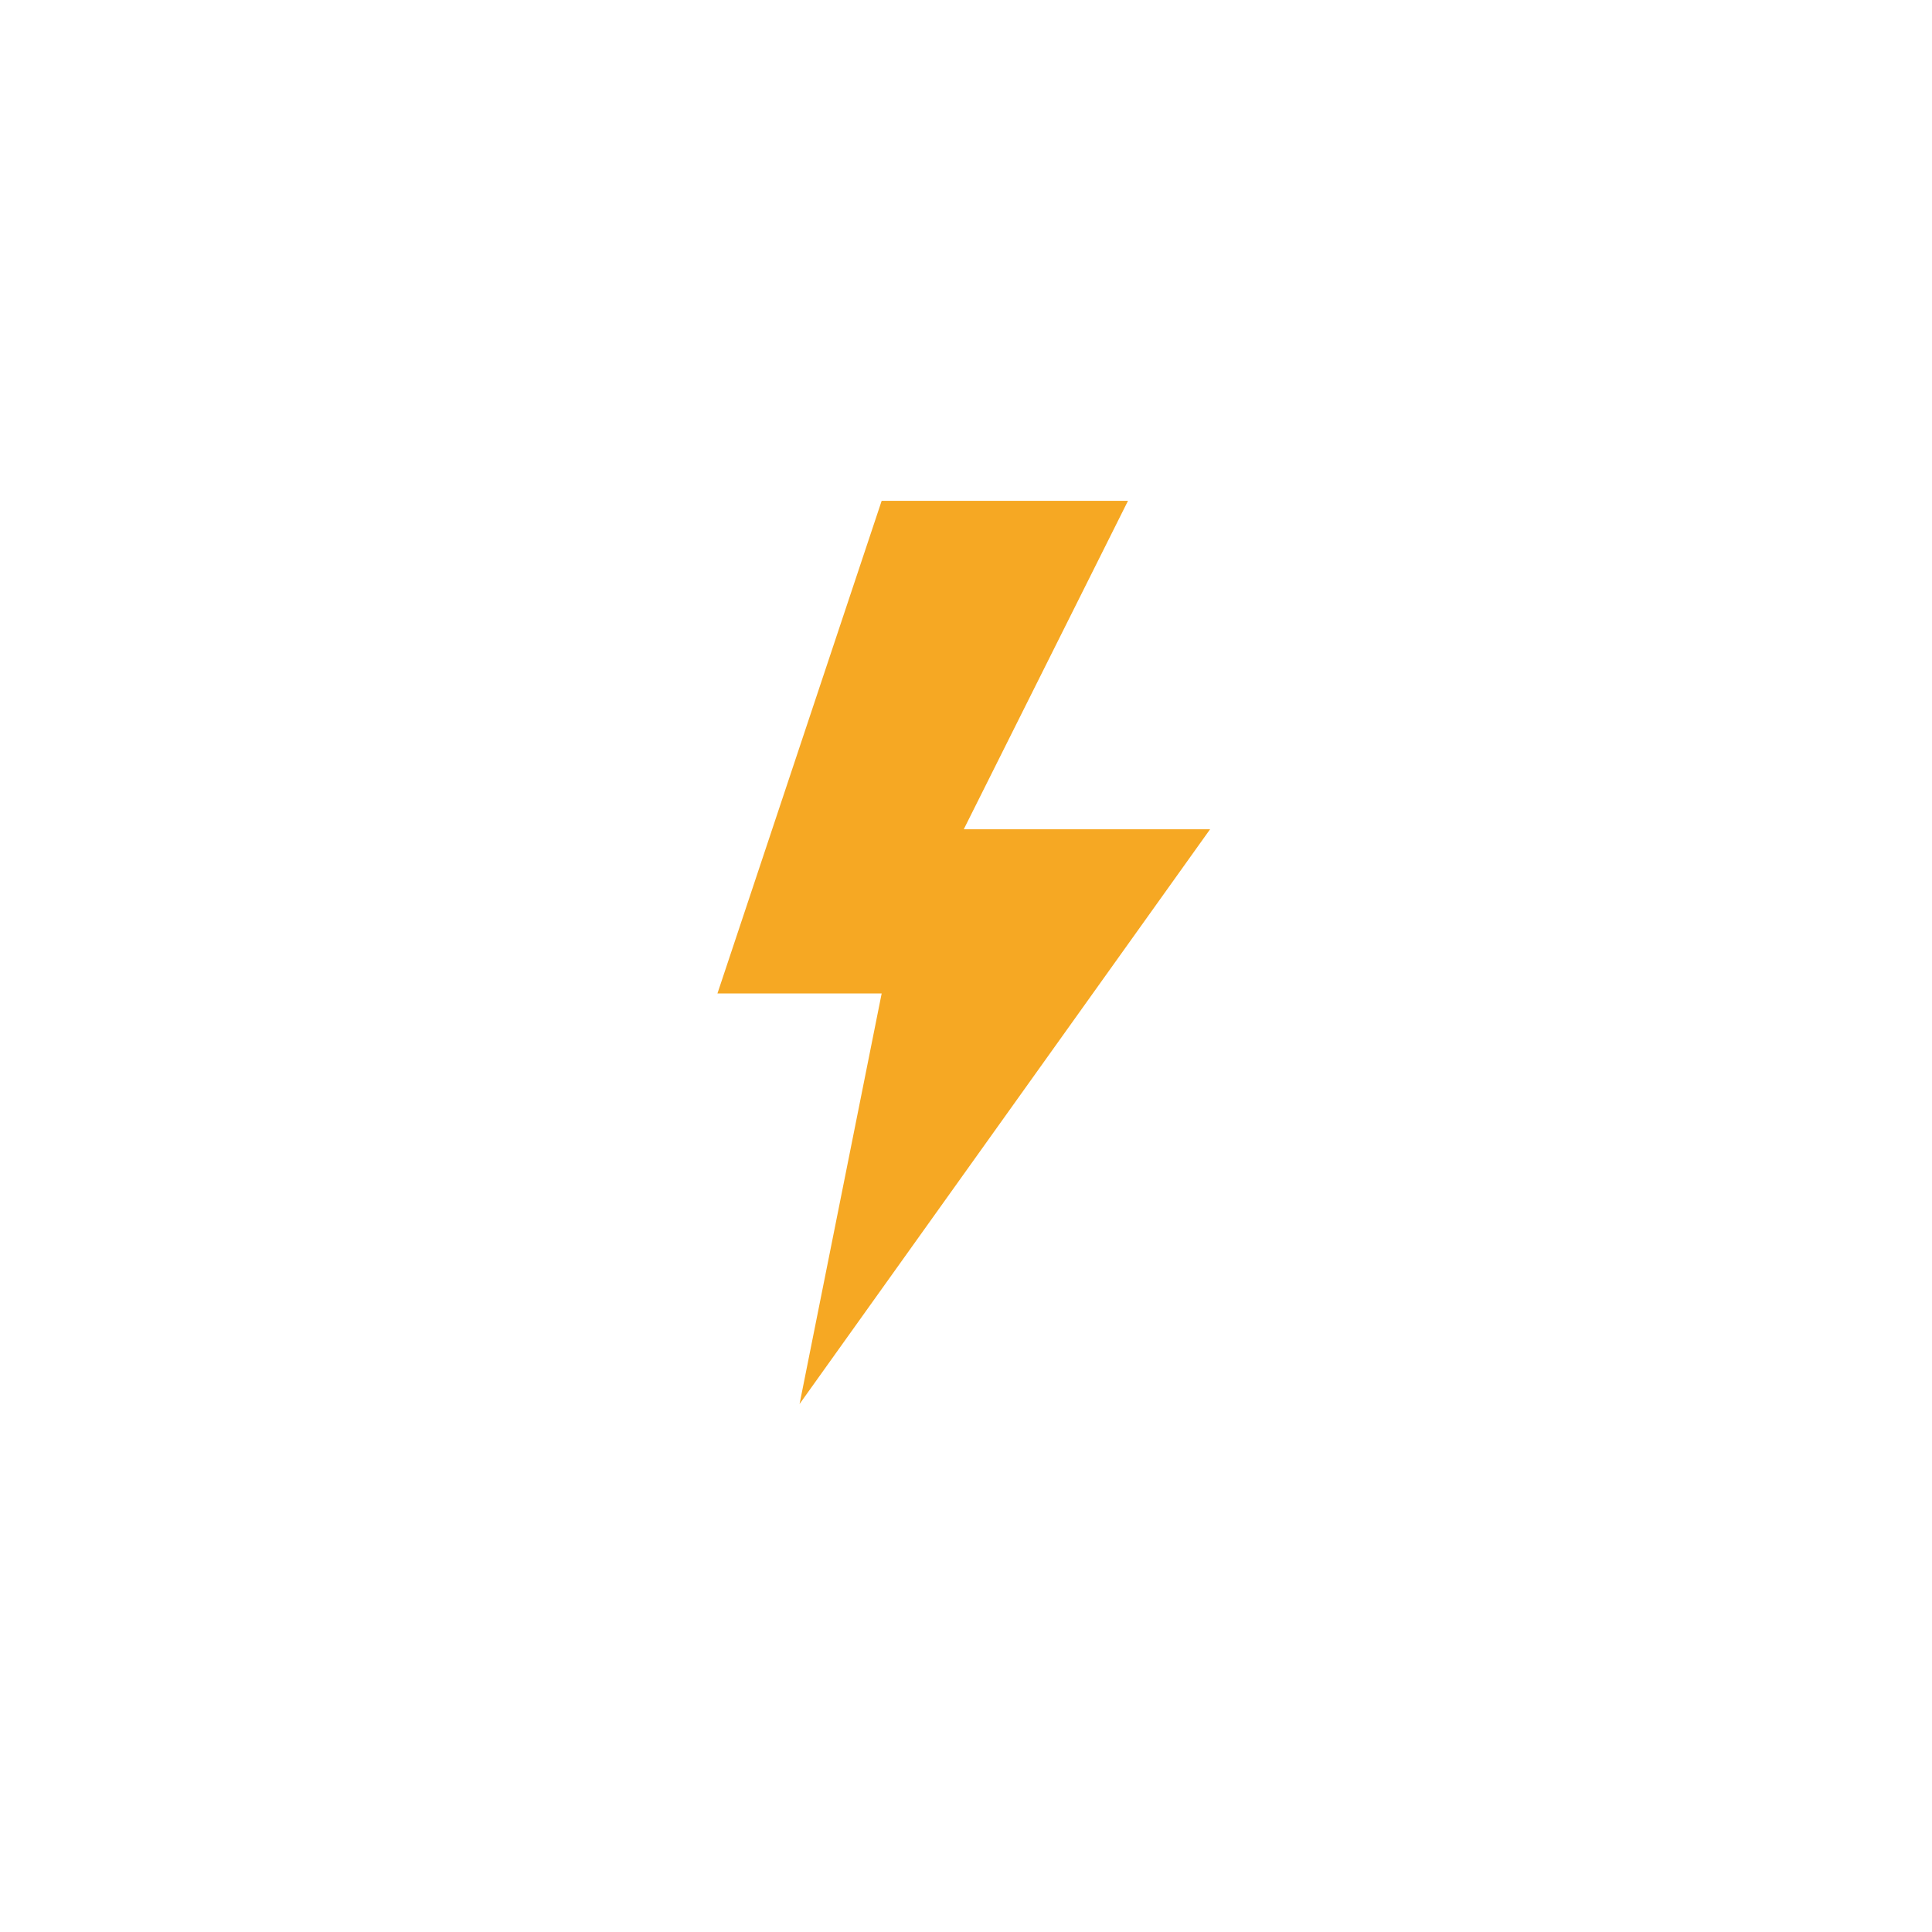
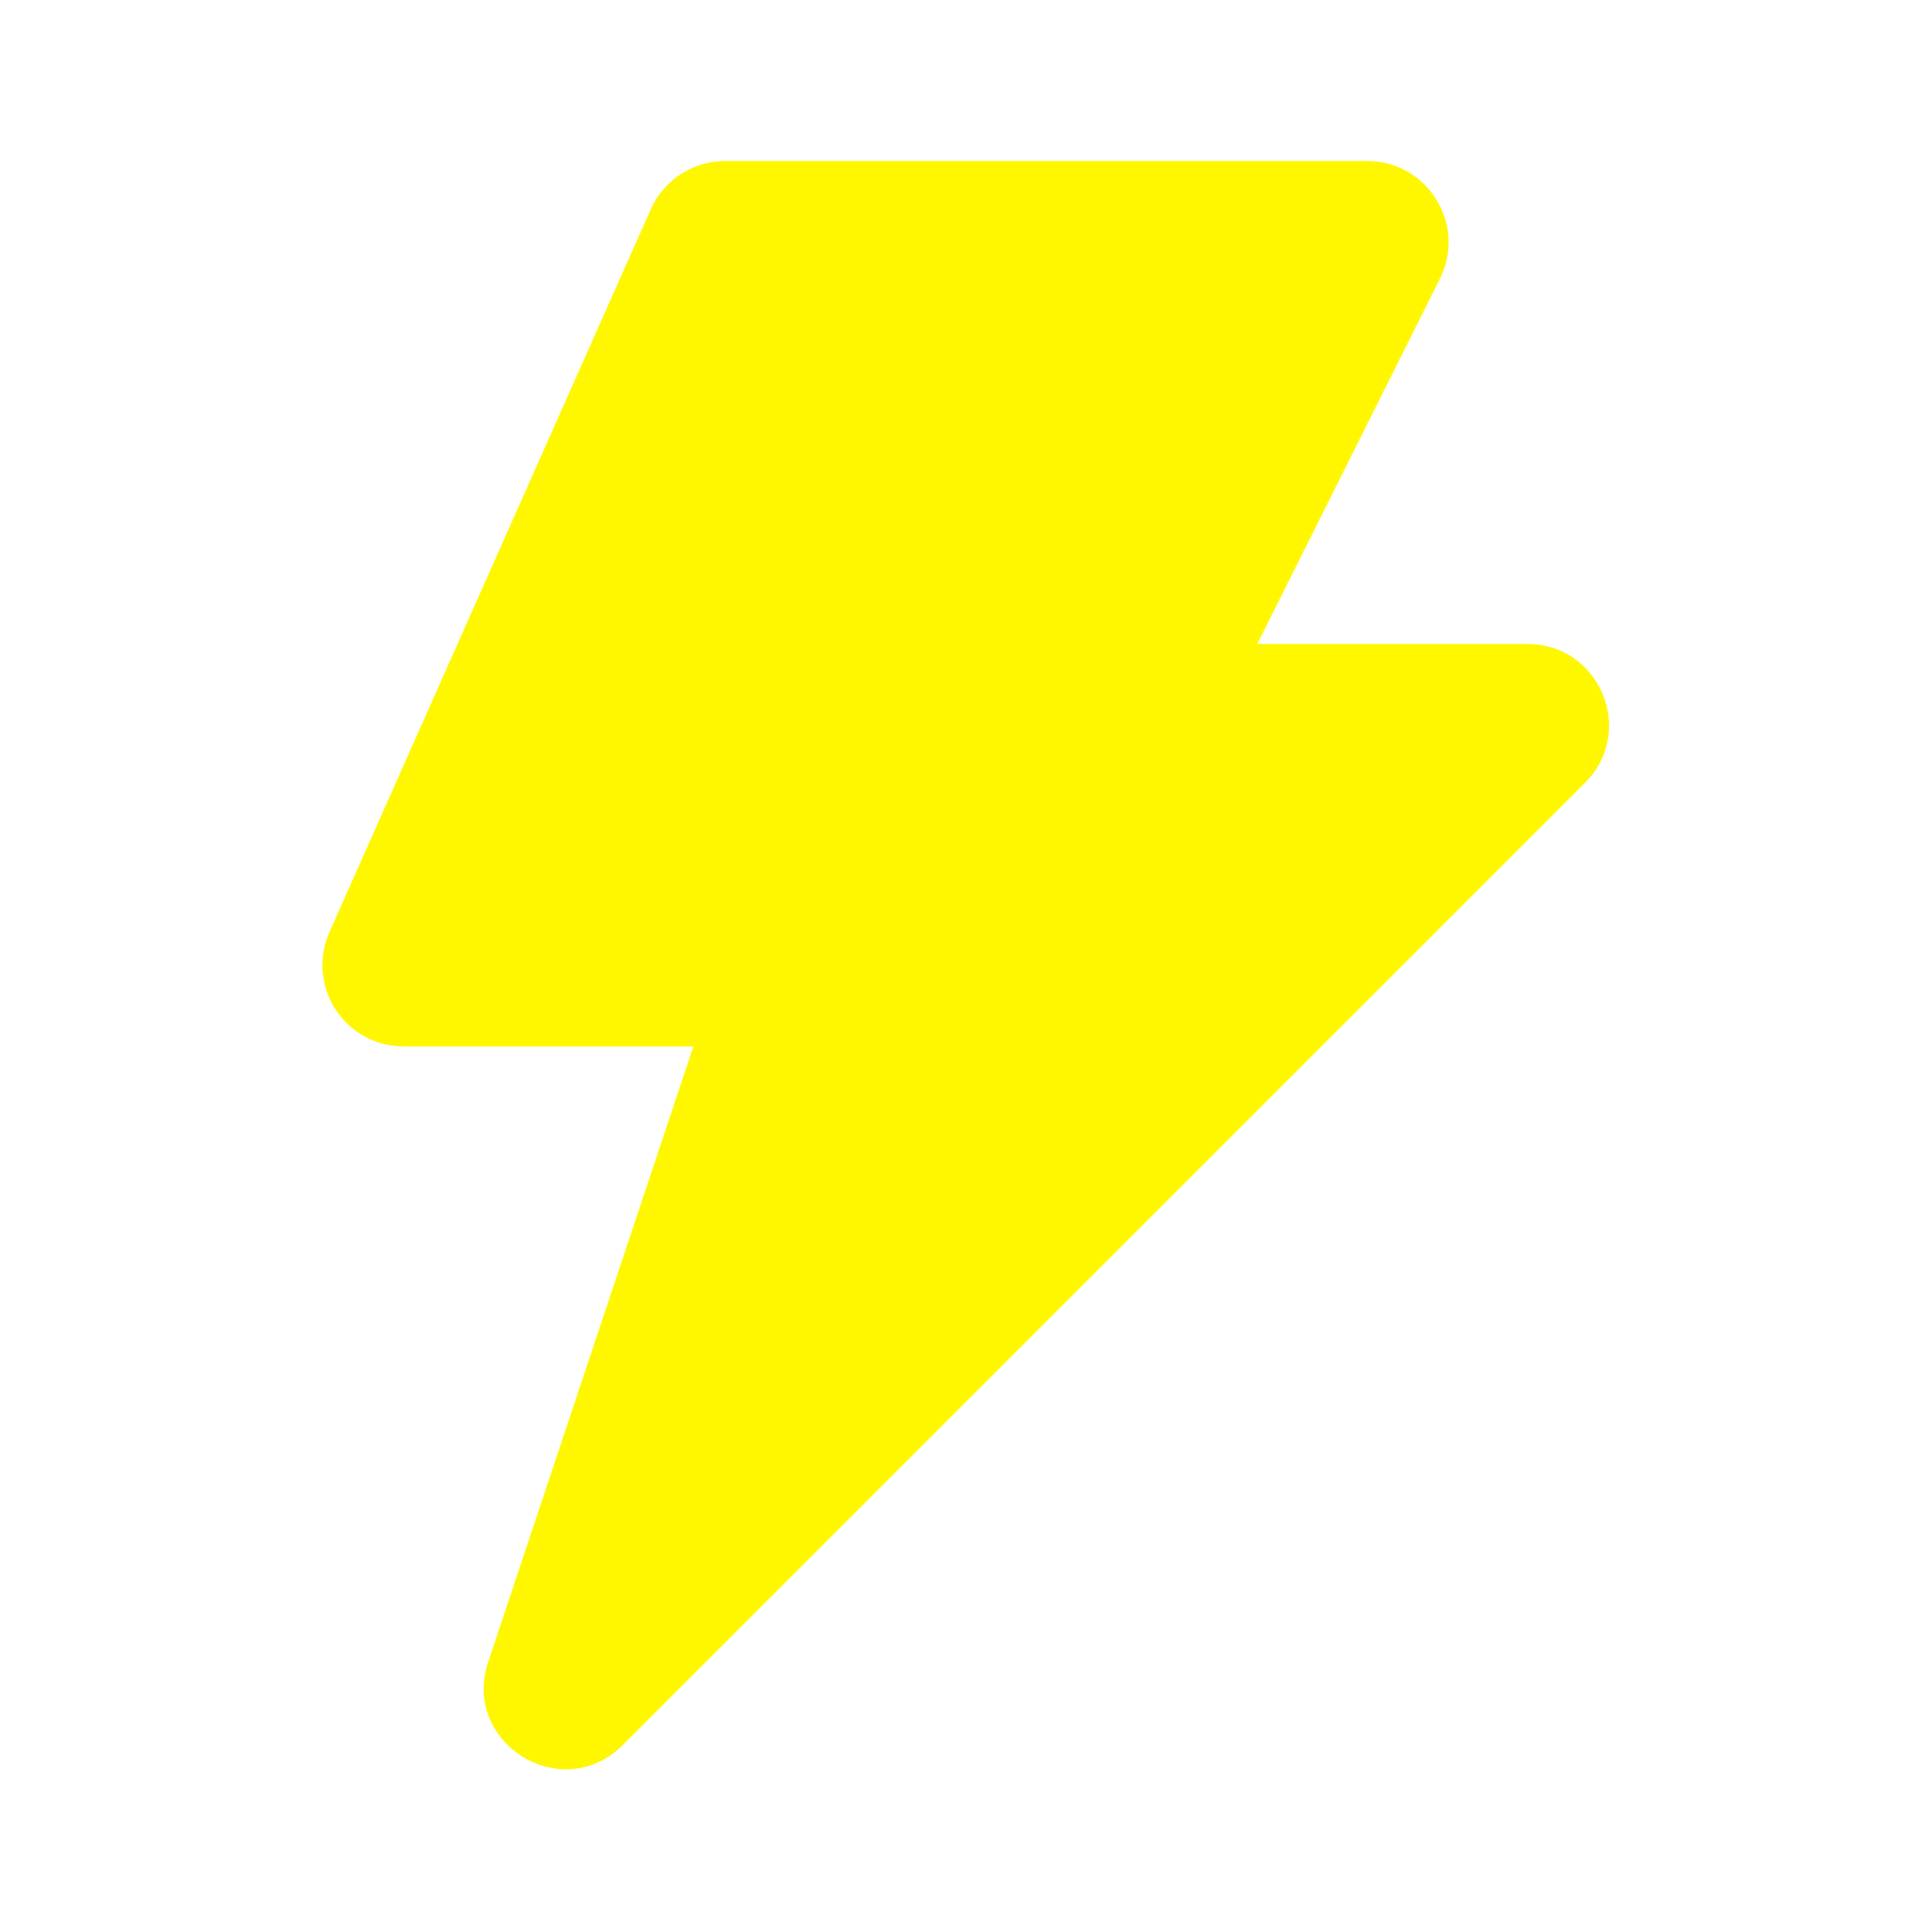
- <svg xmlns="http://www.w3.org/2000/svg" width="1em" height="1em" viewBox="0 0 512 512">
-   <defs>
-     <symbol id="meteoconsLightningBolt0" viewBox="0 0 96 176">
-       <path fill="#f6a823" d="M32 0L0 96h32l-16 80L96 64H48L80 0H32z">
-         <animate id="meteoconsLightningBolt1" attributeName="opacity" begin="0s; x1.end+.67s" dur="1.33s" keyTimes="0; .38; .5; .63; .75; .86; .94; 1" values="1; 1; 0; 1; 0; 1; 0; 1" />
-       </path>
-     </symbol>
-   </defs>
-   <use width="96" height="176" href="#meteoconsLightningBolt0" transform="translate(190.13 132.72)scale(1.36)" />
+ <svg xmlns="http://www.w3.org/2000/svg" width="1em" height="1em" viewBox="0 0 24 24">
+   <g fill="none" fill-rule="evenodd">
+     <path d="m12.593 23.258l-.011.002l-.071.035l-.02.004l-.014-.004l-.071-.035q-.016-.005-.024.005l-.004.01l-.017.428l.005.02l.01.013l.104.074l.015.004l.012-.004l.104-.074l.012-.016l.004-.017l-.017-.427q-.004-.016-.017-.018m.265-.113l-.013.002l-.185.093l-.01.01l-.003.011l.018.43l.005.012l.008.007l.201.093q.019.005.029-.008l.004-.014l-.034-.614q-.005-.018-.02-.022m-.715.002a.02.02 0 0 0-.027.006l-.006.014l-.034.614q.001.018.017.024l.015-.002l.201-.093l.01-.008l.004-.011l.017-.43l-.003-.012l-.01-.01z" />
+     <path fill="#fff700" d="M8.084 2.6c.162-.365.523-.6.923-.6h7.977c.75 0 1.239.79.903 1.462L15.618 8h3.358c.9 0 1.35 1.088.714 1.724L7.737 21.677c-.754.754-2.01-.022-1.672-1.033L8.613 13H5.015a1.01 1.01 0 0 1-.923-1.42z" />
+   </g>
</svg>
